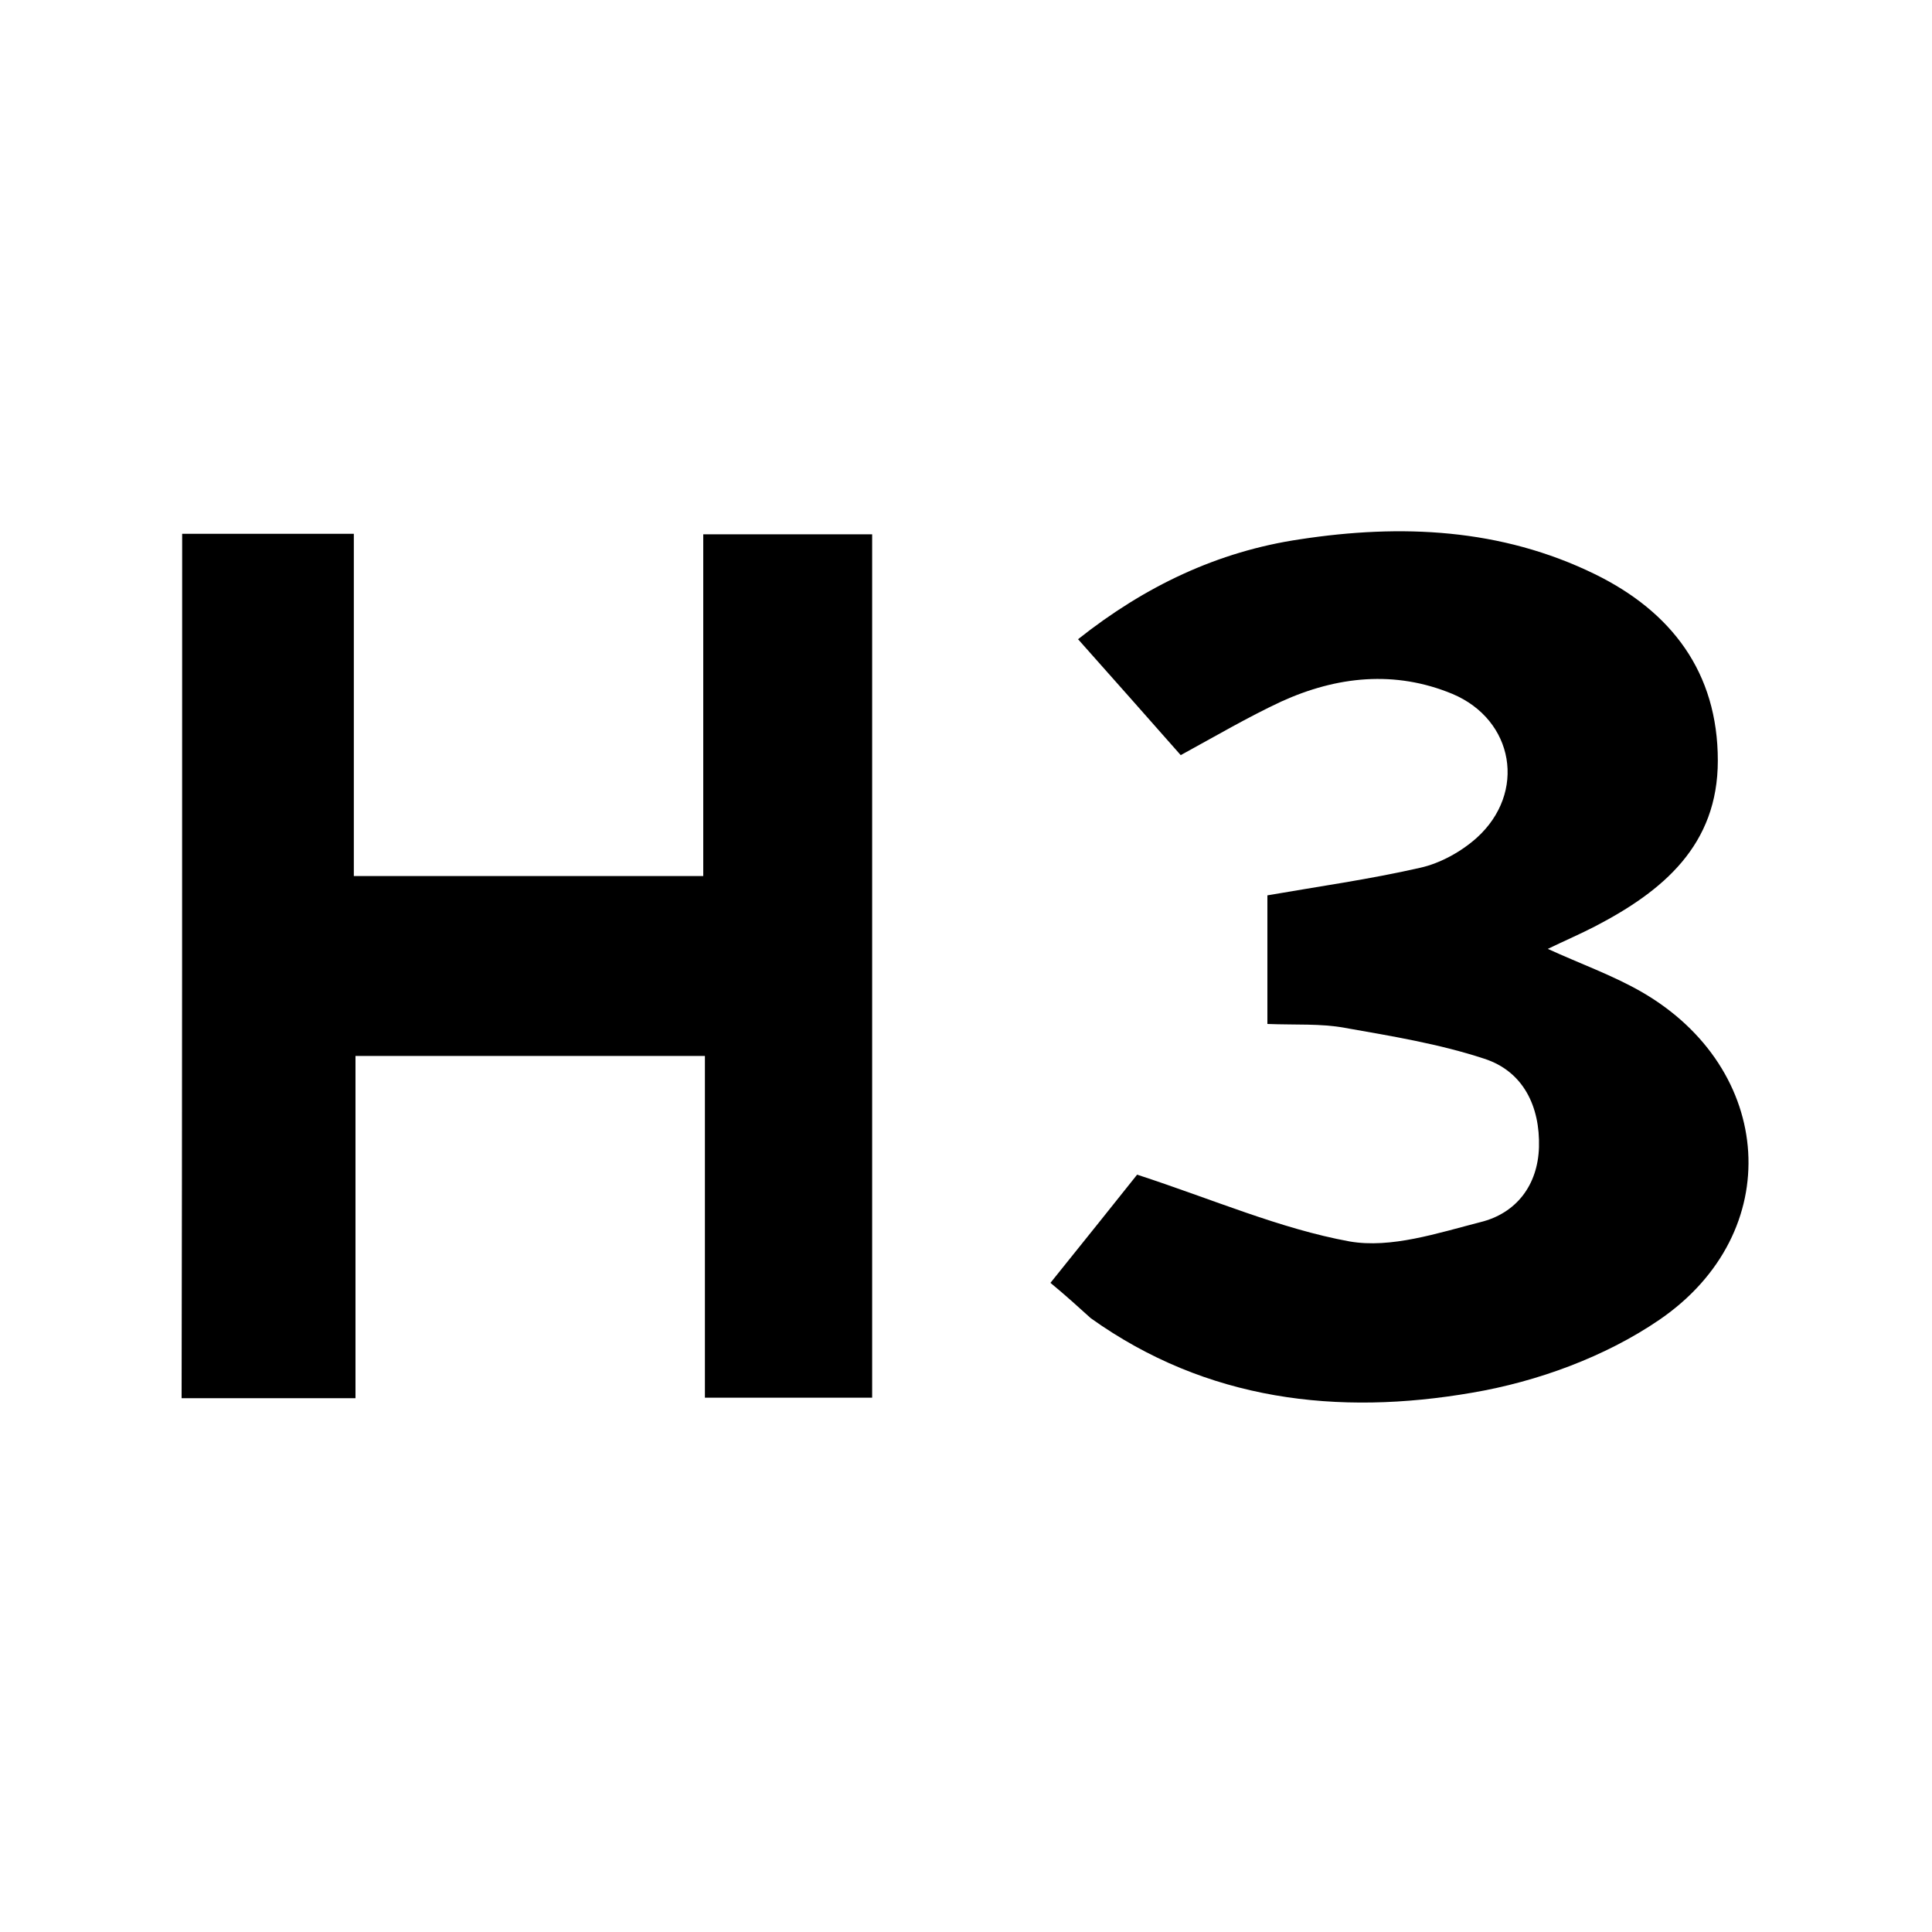
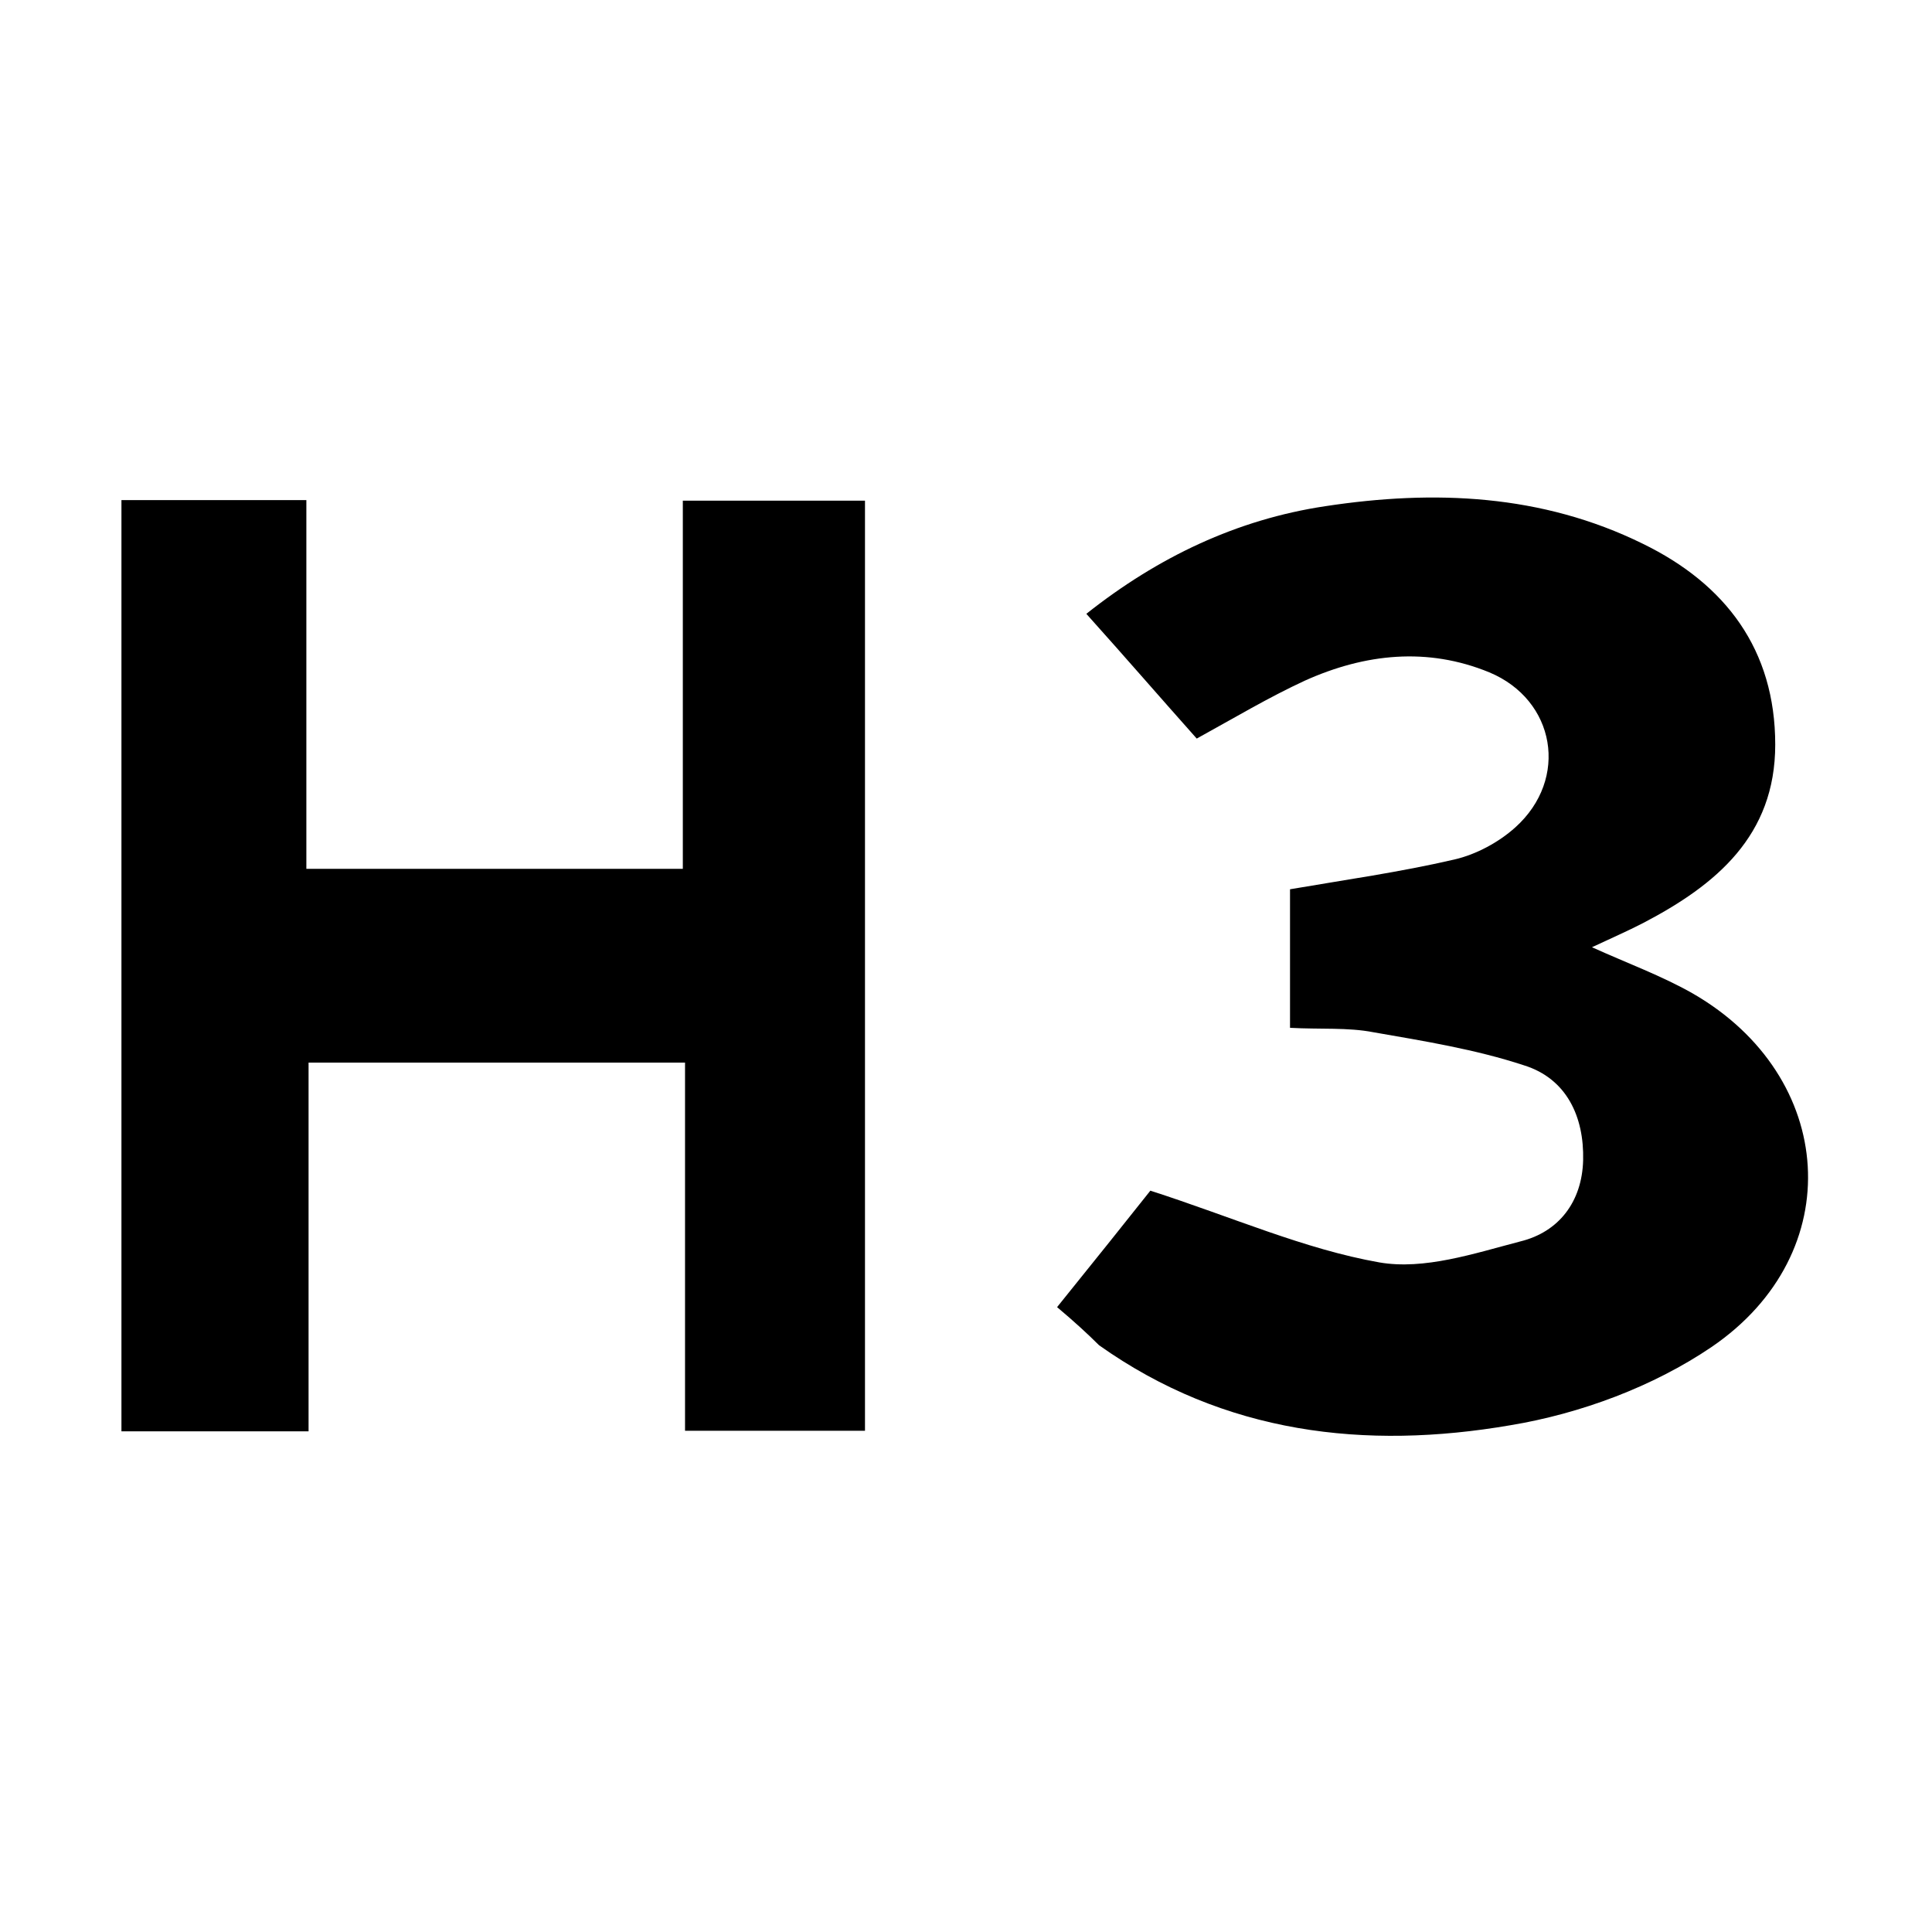
<svg xmlns="http://www.w3.org/2000/svg" version="1.1" id="Capa_1" x="0px" y="0px" viewBox="0 0 350 350" style="enable-background:new 0 0 350 350;" xml:space="preserve">
  <g id="CDfK6a_1_">
    <g>
-       <path d="M33,96.7c10.5,0,20.4,0,31.1,0c0,20.7,0,41.1,0,62c21.3,0,41.9,0,63.3,0c0-20.7,0-41,0-61.9c10.5,0,20.3,0,30.6,0    c0,51.9,0,103.8,0,156.4c-9.7,0-19.4,0-30.3,0c0-20.4,0-40.9,0-61.9c-21.5,0-41.9,0-63.3,0c0,20.5,0,41.1,0,62c-11,0-21,0-31.5,0    C33,201.2,33,149.5,33,96.7z" />
-       <path d="M190.3,232.4c6.2-7.7,11.8-14.7,15.7-19.6c13.8,4.5,25.9,9.8,38.5,12.1c7.5,1.3,15.9-1.5,23.7-3.5    c6.5-1.6,10.4-6.7,10.6-13.6c0.2-7.3-2.8-13.7-9.9-16c-8.2-2.7-16.8-4.1-25.3-5.6c-4.3-0.8-8.9-0.5-14-0.7c0-8.1,0-15.8,0-23.3    c9.2-1.6,18.5-2.9,27.7-5c3.6-0.8,7.4-2.9,10.2-5.4c9.1-8.2,6.8-21.4-4.4-26.1c-10.4-4.3-20.9-3.2-31,1.4    c-6,2.8-11.8,6.2-18.2,9.7c-6-6.8-12.1-13.7-18.6-21c12.1-9.6,25.3-15.9,40.2-18.1c18.3-2.8,36.4-2,53.4,6.3    c13.9,6.8,22.3,17.8,22.3,33.8c0,15.3-9.9,23.6-22.2,30c-2.7,1.4-5.5,2.6-8.6,4.1c5.9,2.7,11.8,4.8,17,7.8    c24.1,13.9,26.3,43.6,3.2,59.4c-9.8,6.7-22.1,11.2-33.9,13.2c-24.3,4.2-48.1,1.5-69.1-13.5C195.5,236.9,193.2,234.8,190.3,232.4z" />
+       <path d="M22,90.6c11.3,0,22,0,33.5,0c0,22.3,0,44.3,0,66.8c23,0,45.1,0,68.2,0c0-22.3,0-44.2,0-66.7c11.3,0,21.9,0,33,0    c0,55.9,0,111.8,0,168.5c-10.5,0-20.9,0-32.6,0c0-22,0-44.1,0-66.7c-23.2,0-45.1,0-68.2,0c0,22.1,0,44.3,0,66.8    c-11.9,0-22.6,0-33.9,0C22,203.2,22,147.5,22,90.6z" />
+       <path d="M191.5,236.8c6.7-8.3,12.7-15.8,16.9-21.1c14.9,4.8,27.9,10.6,41.5,13c8.1,1.4,17.1-1.6,25.5-3.8    c7-1.7,11.2-7.2,11.4-14.7c0.2-7.9-3-14.8-10.7-17.2c-8.8-2.9-18.1-4.4-27.3-6c-4.6-0.9-9.6-0.5-15.1-0.8c0-8.7,0-17,0-25.1    c9.9-1.7,19.9-3.1,29.8-5.4c3.9-0.9,8-3.1,11-5.8c9.8-8.8,7.3-23.1-4.7-28.1c-11.2-4.6-22.5-3.4-33.4,1.5    c-6.5,3-12.7,6.7-19.6,10.5c-6.5-7.3-13-14.8-20-22.6c13-10.3,27.3-17.1,43.3-19.5c19.7-3,39.2-2.2,57.5,6.8    c15,7.3,24,19.2,24,36.4c0,16.5-10.7,25.4-23.9,32.3c-2.9,1.5-5.9,2.8-9.3,4.4c6.4,2.9,12.7,5.2,18.3,8.4c26,15,28.3,47,3.4,64    c-10.6,7.2-23.8,12.1-36.5,14.2c-26.2,4.5-51.8,1.6-74.5-14.5C197.1,241.7,194.6,239.4,191.5,236.8z" />
    </g>
  </g>
</svg>
